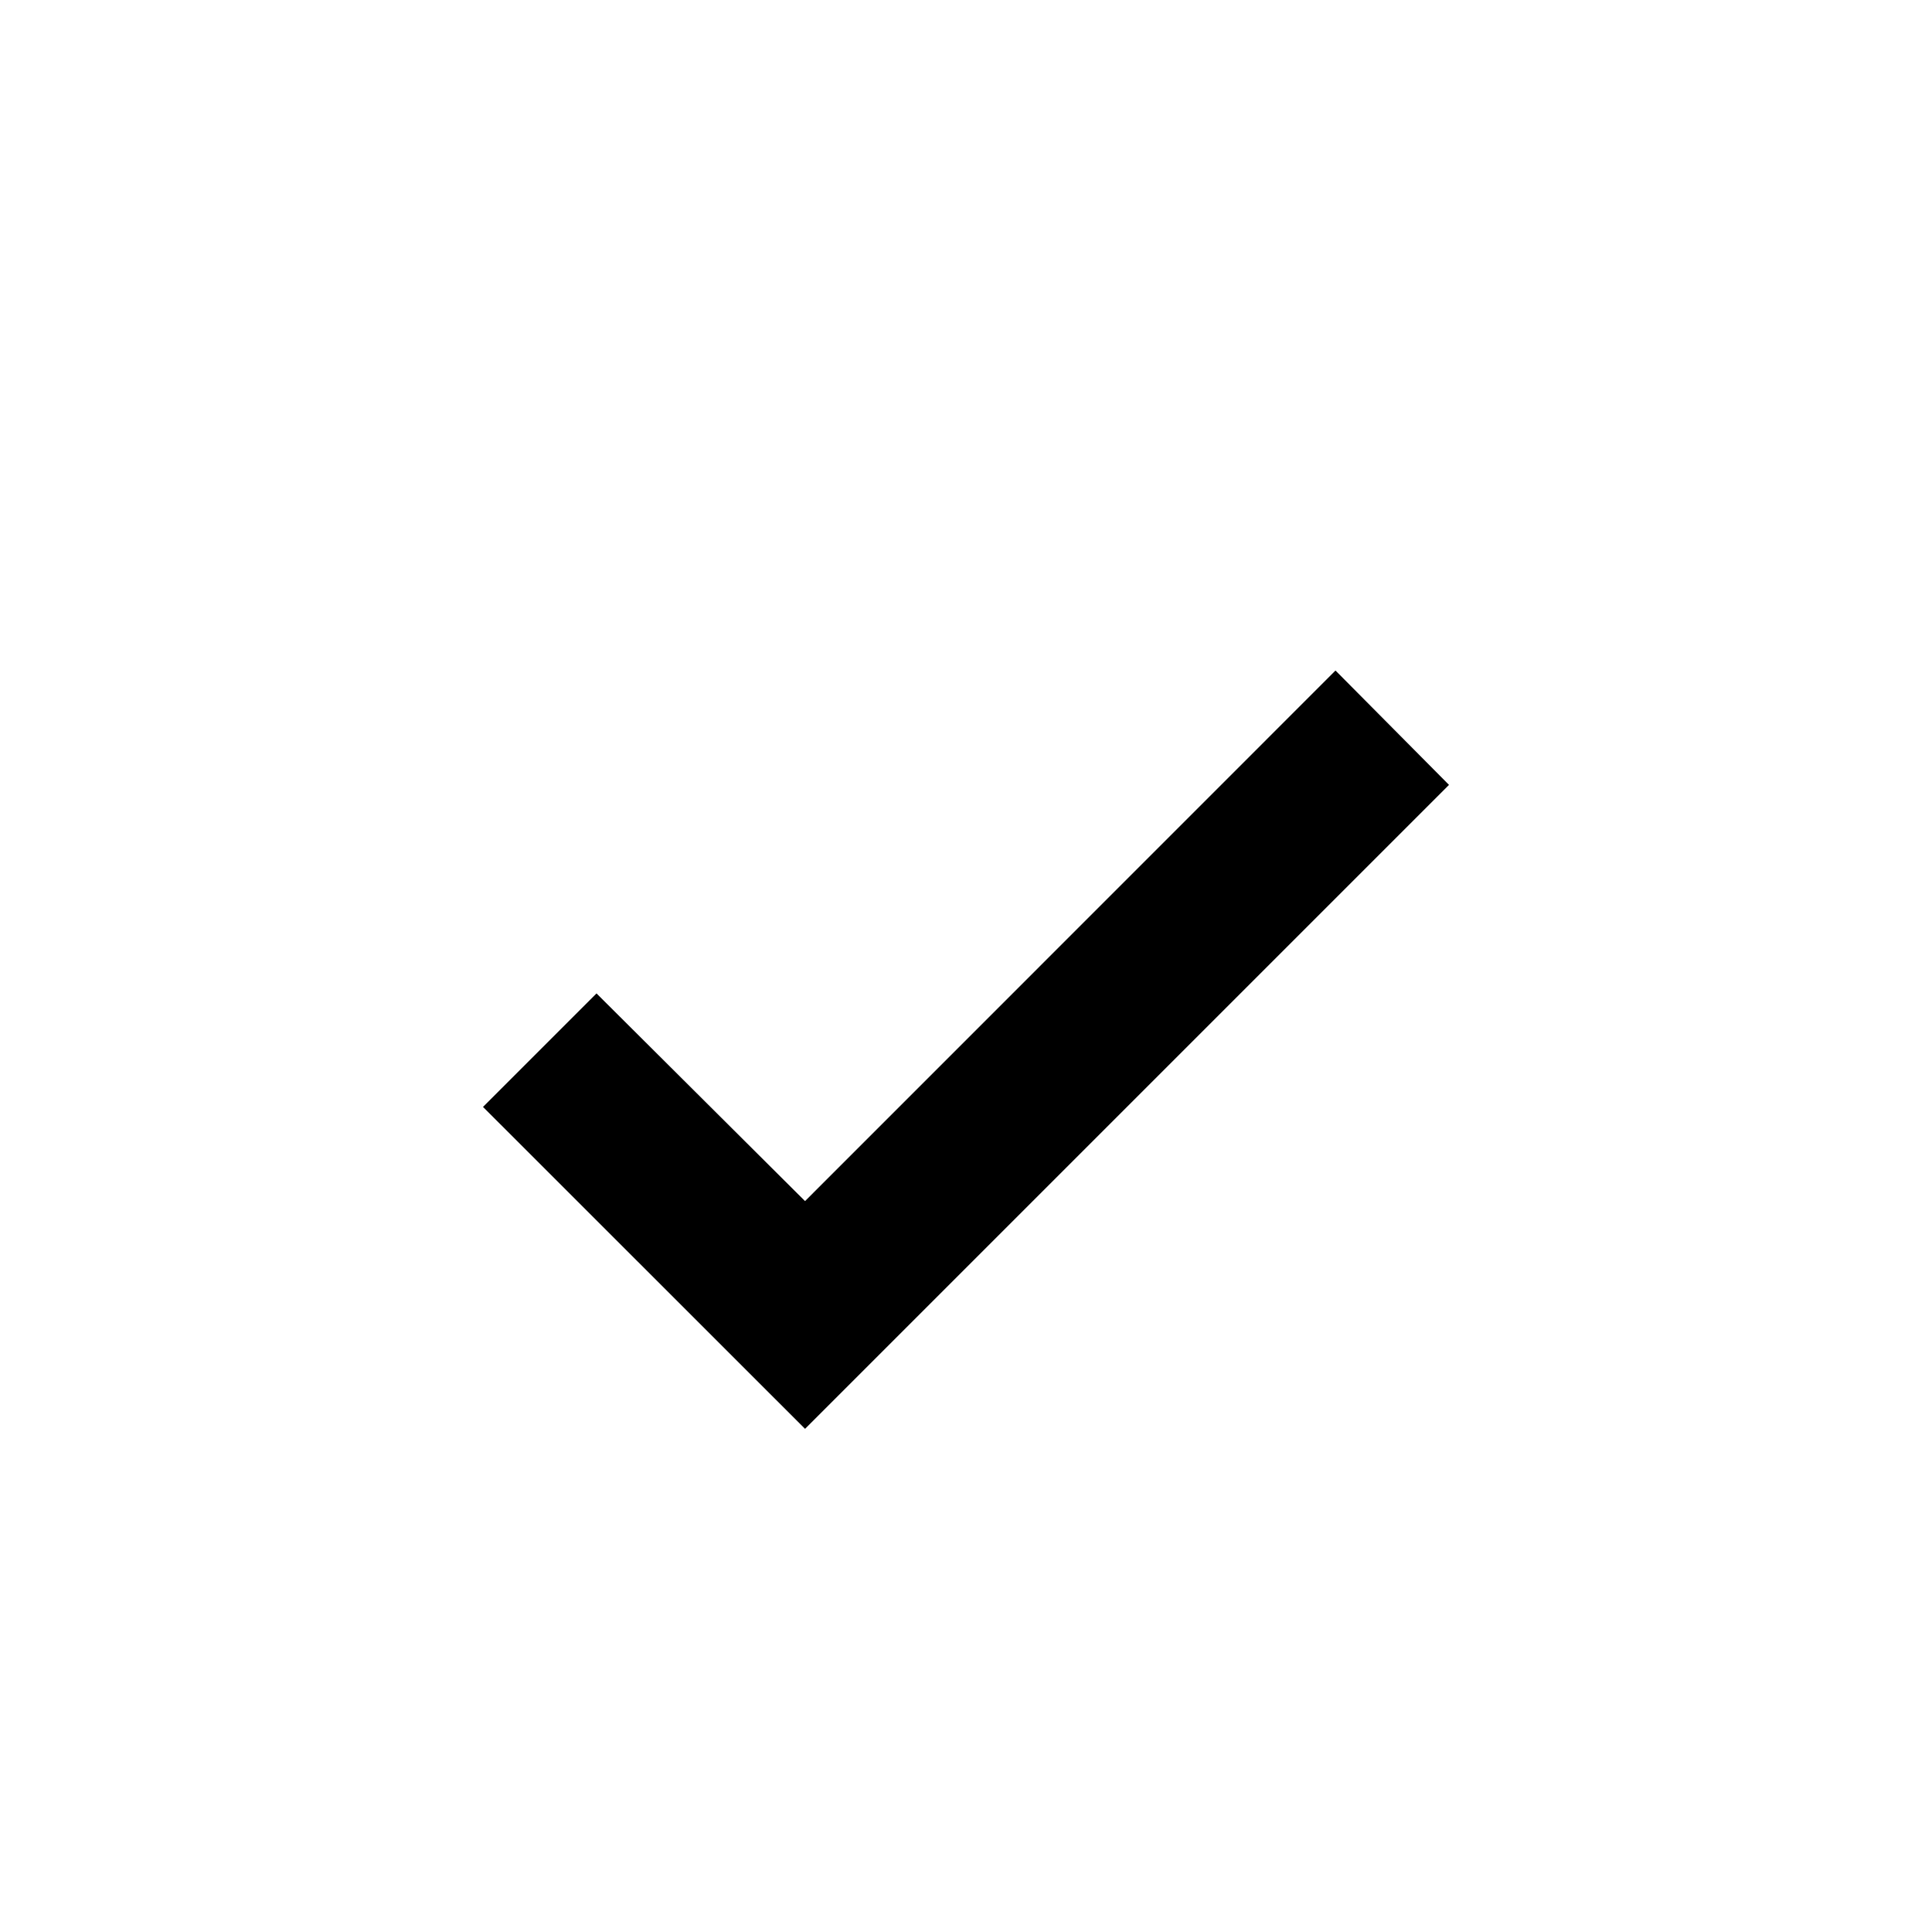
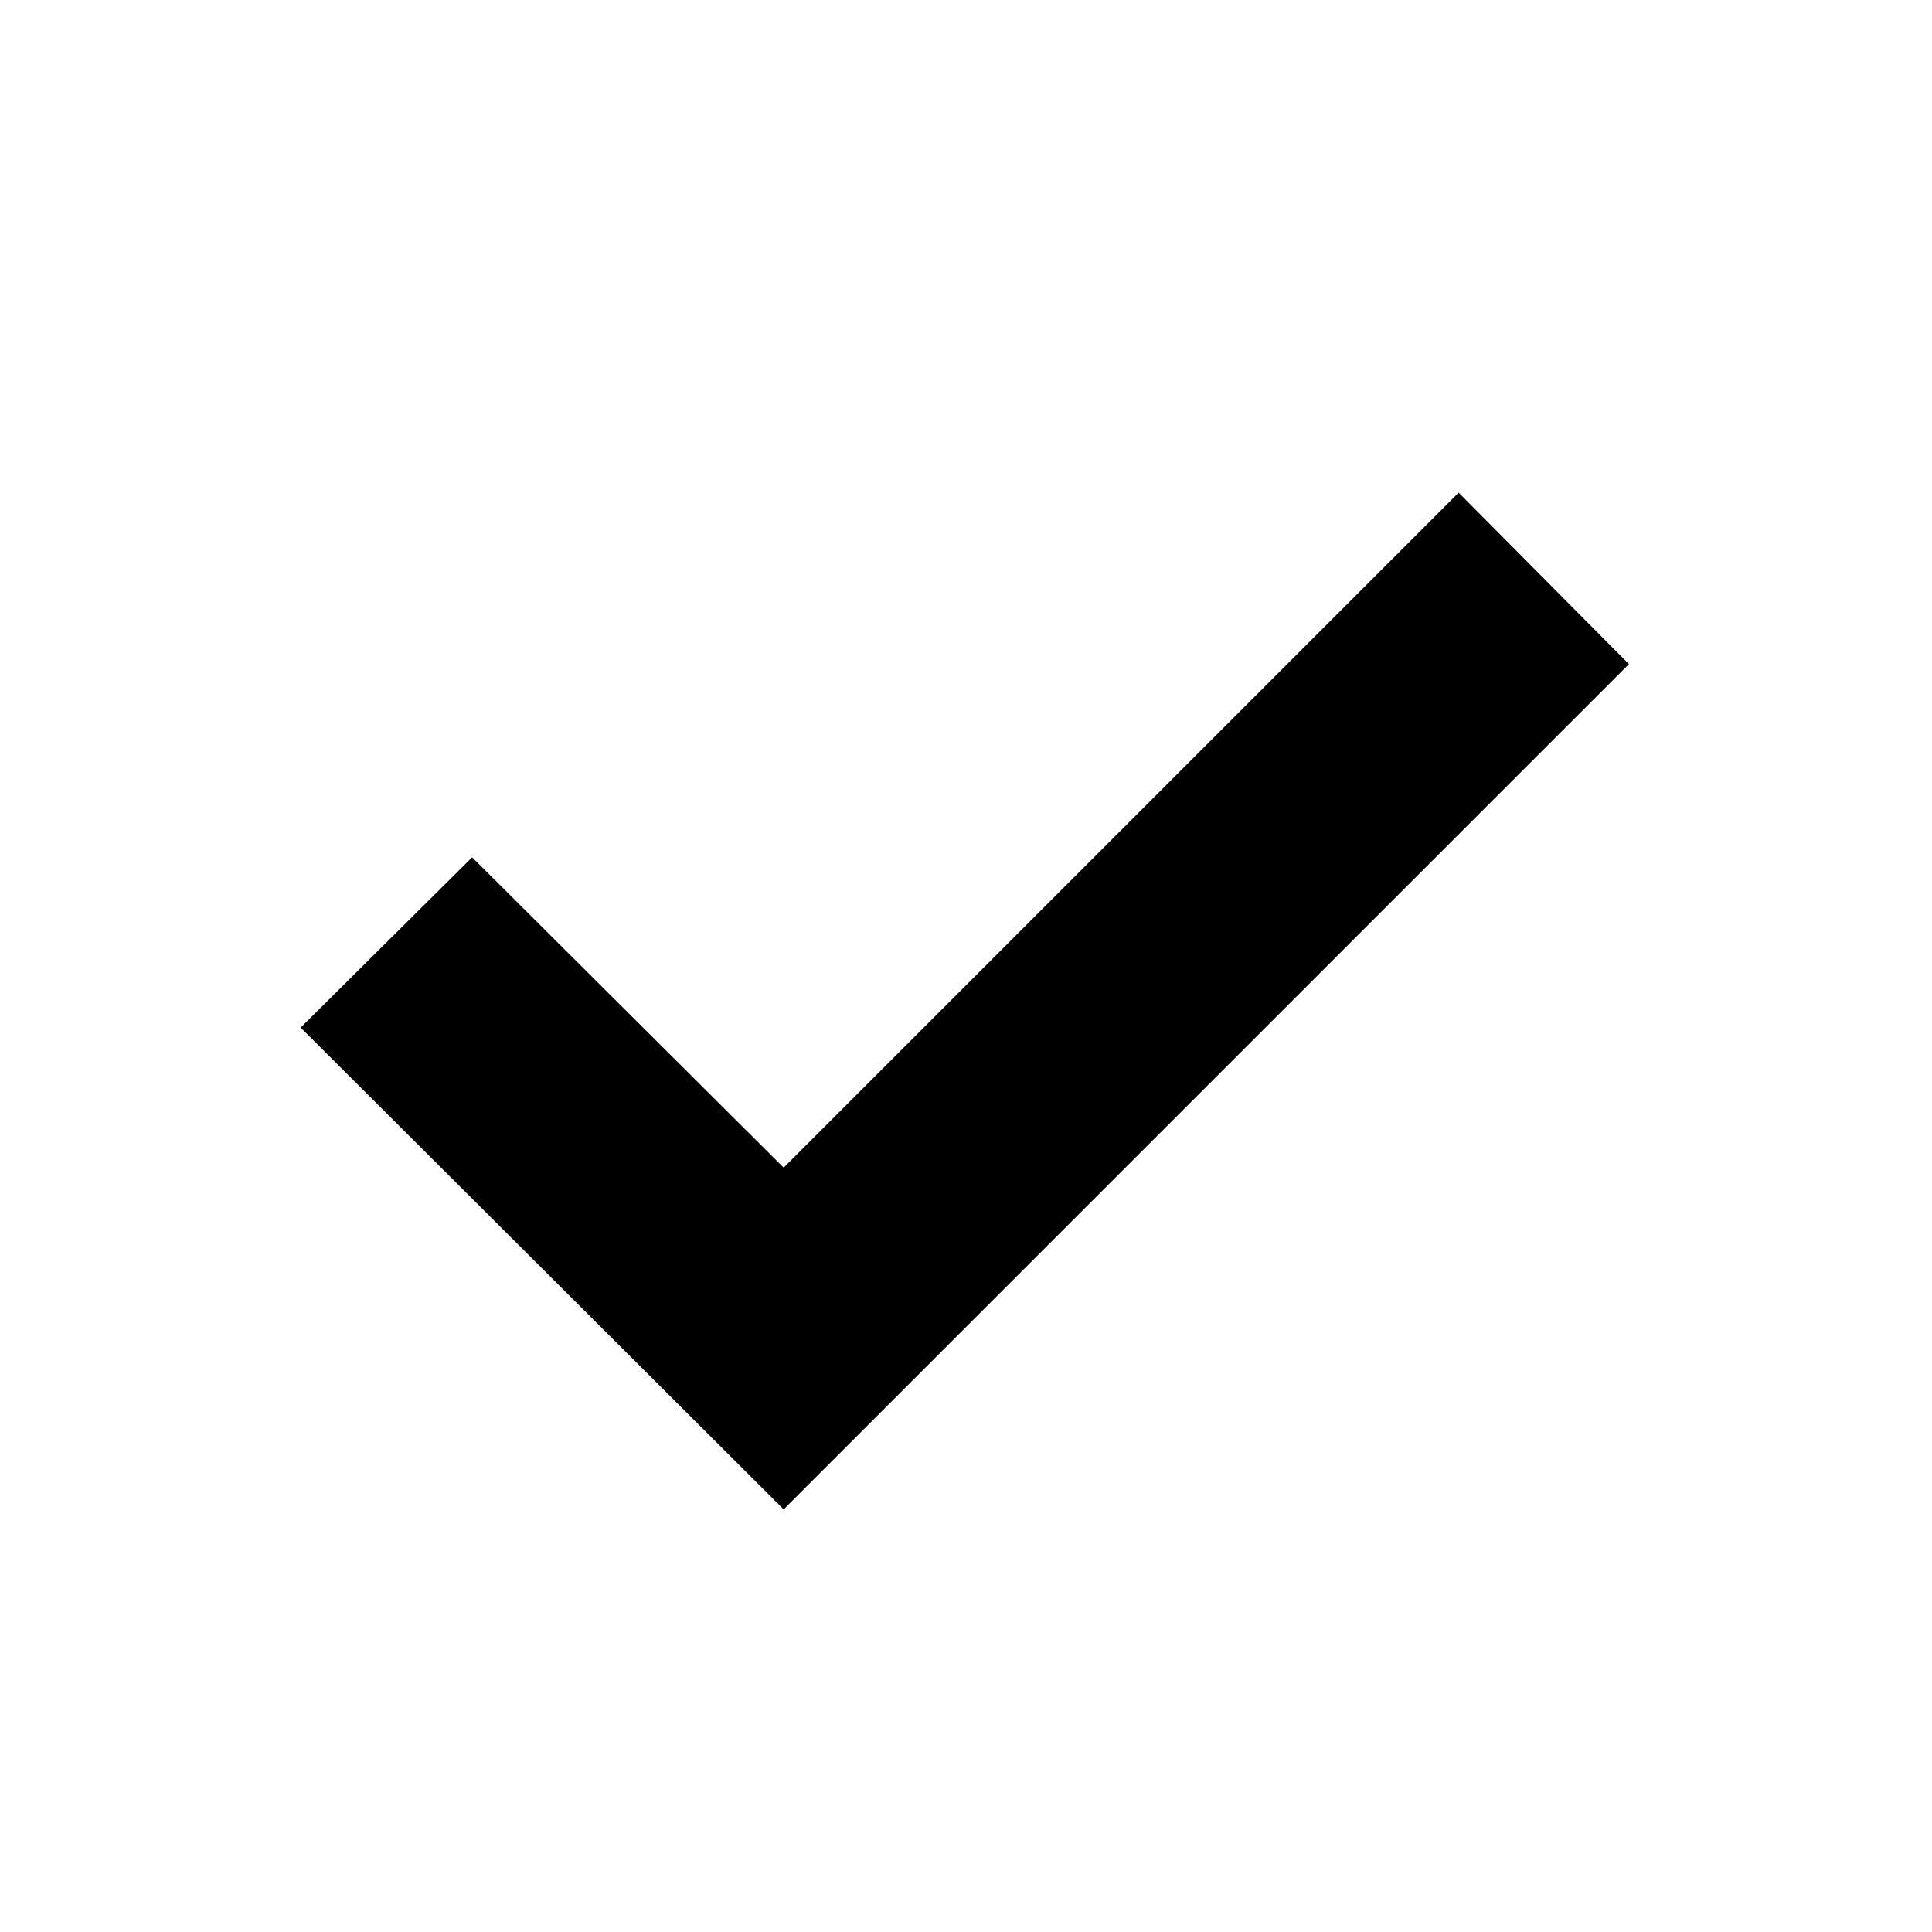
<svg xmlns="http://www.w3.org/2000/svg" width="16" height="16" viewBox="0 0 16 16" fill="none">
-   <path d="M11.06 5.553L6.667 9.947L4.94 8.227L4 9.167L6.667 11.833L12 6.5L11.06 5.553Z" fill="currentColor" />
+   <path d="M13.49 5.5L12.08 4.08L6.49 9.67L3.91 7.1L2.49 8.51L6.49 12.5L13.49 5.5Z" fill="currentColor" />
</svg>
